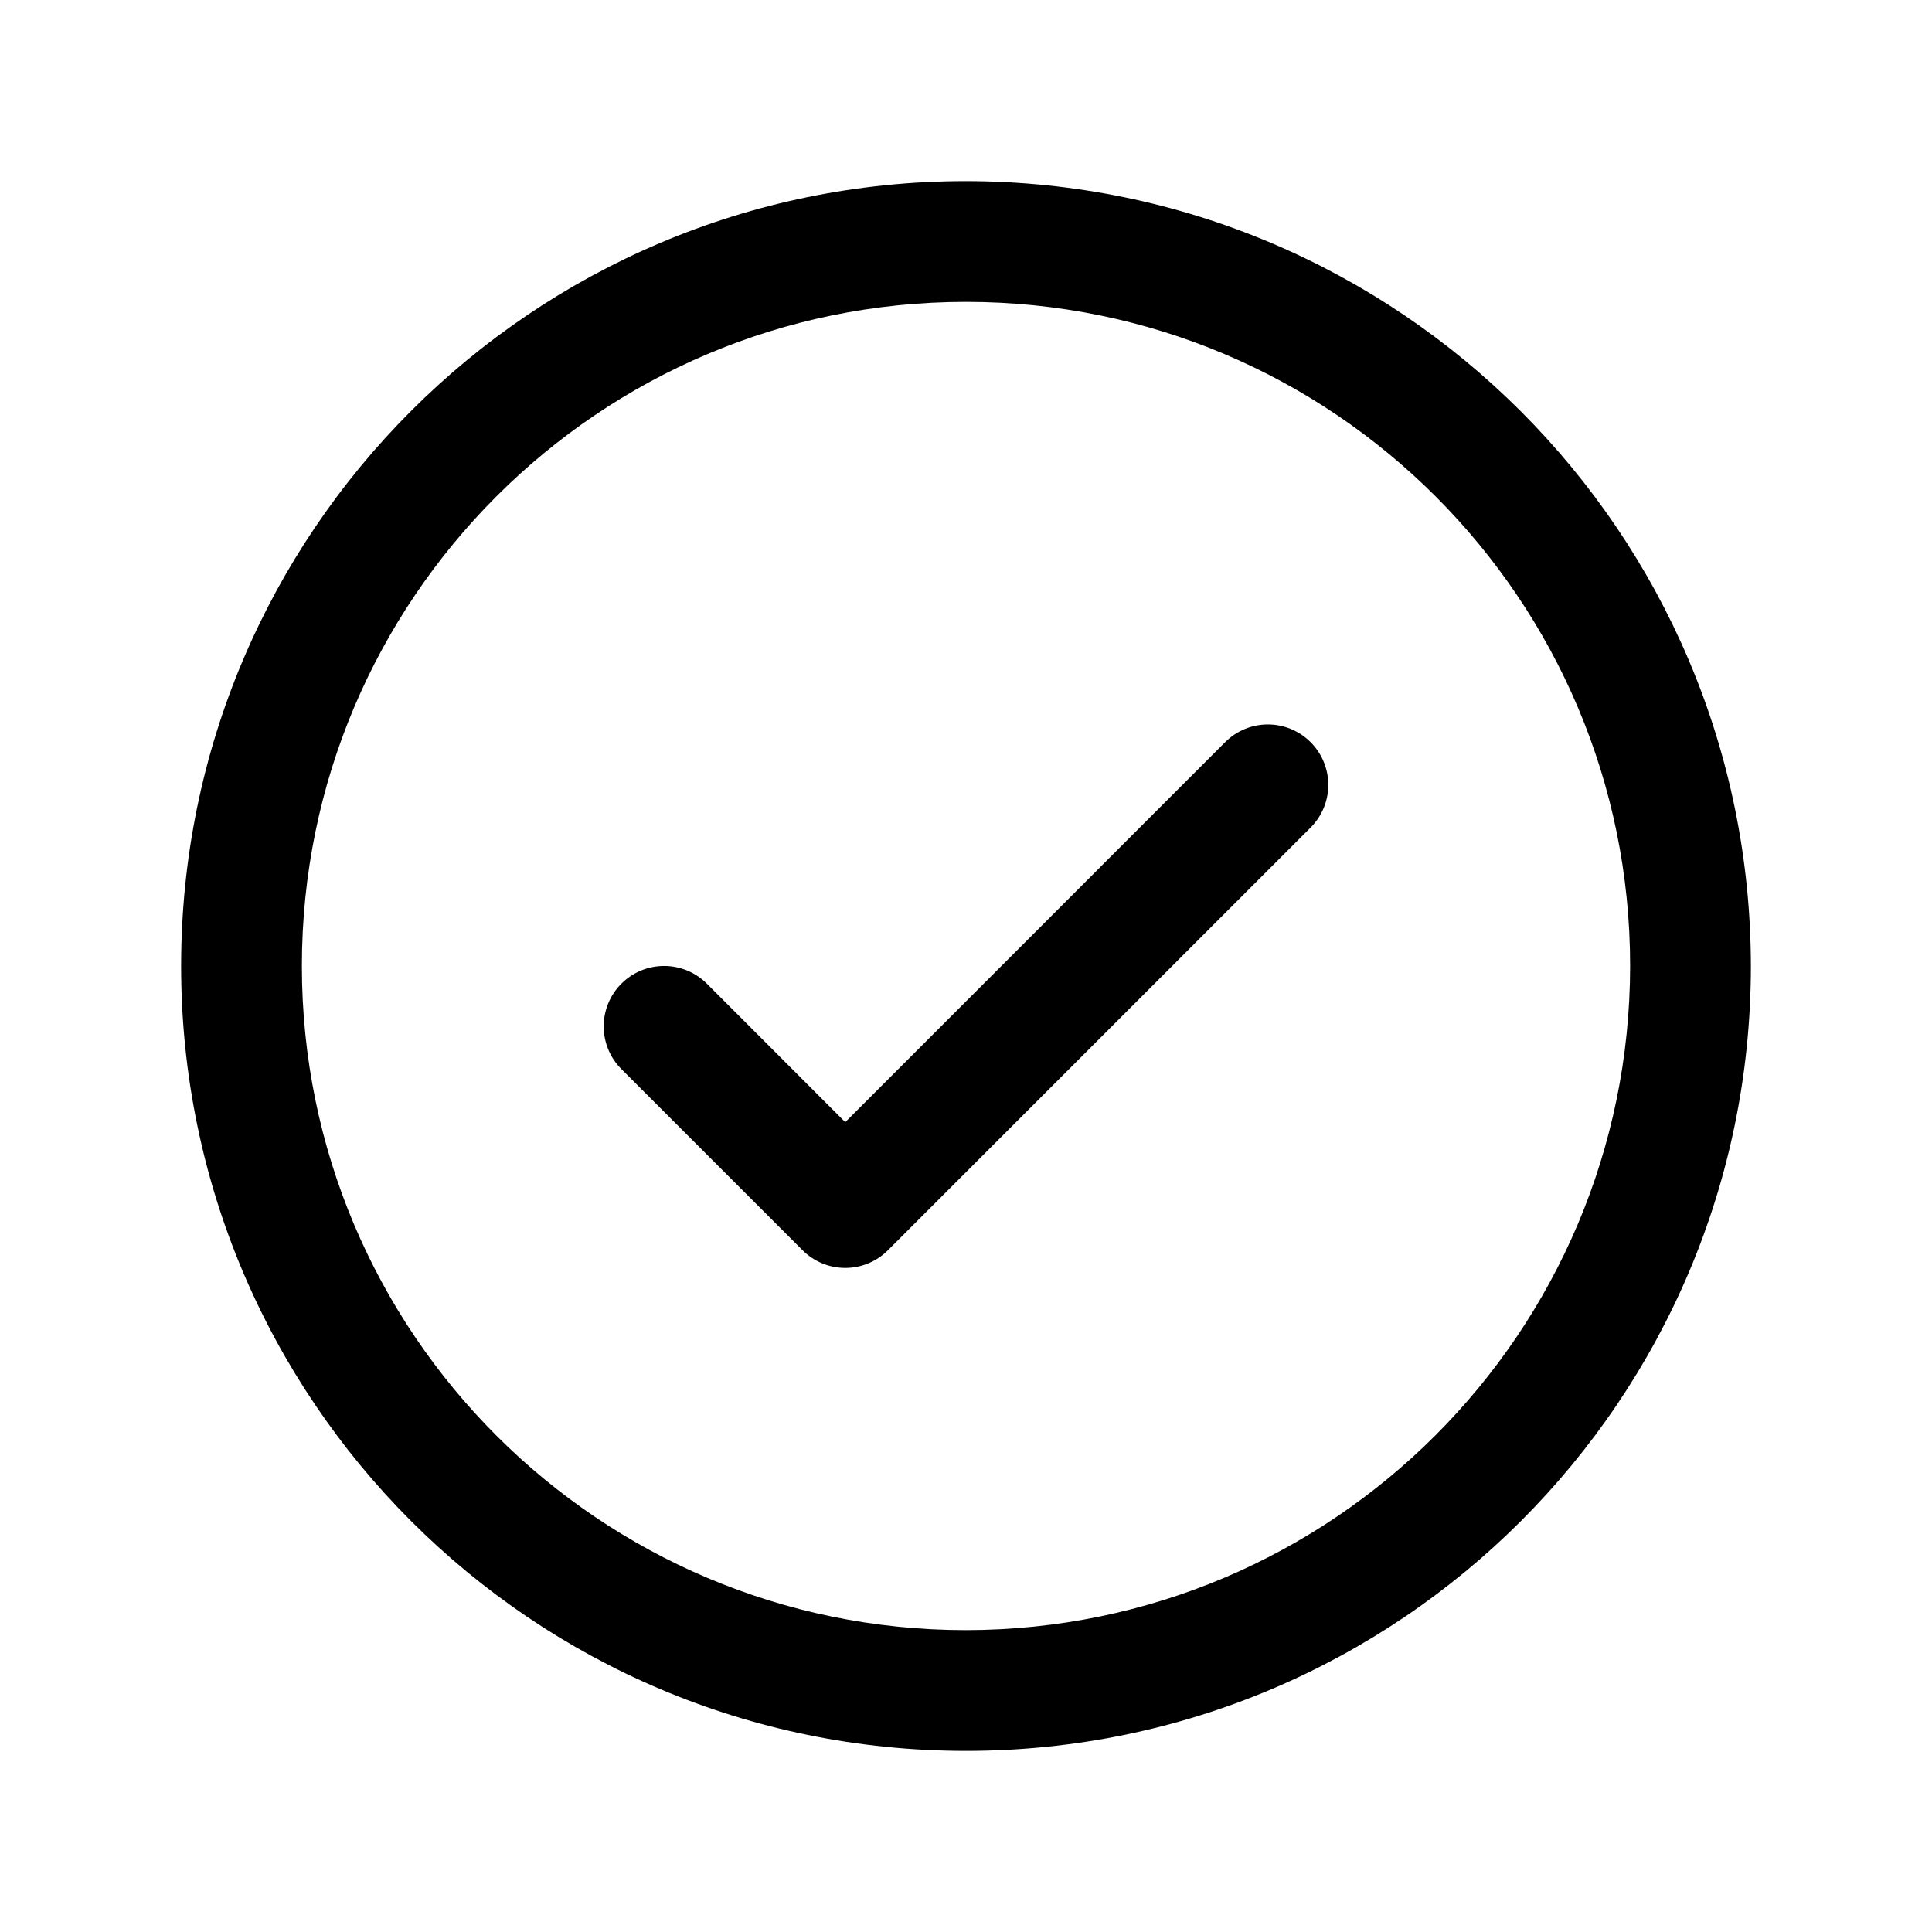
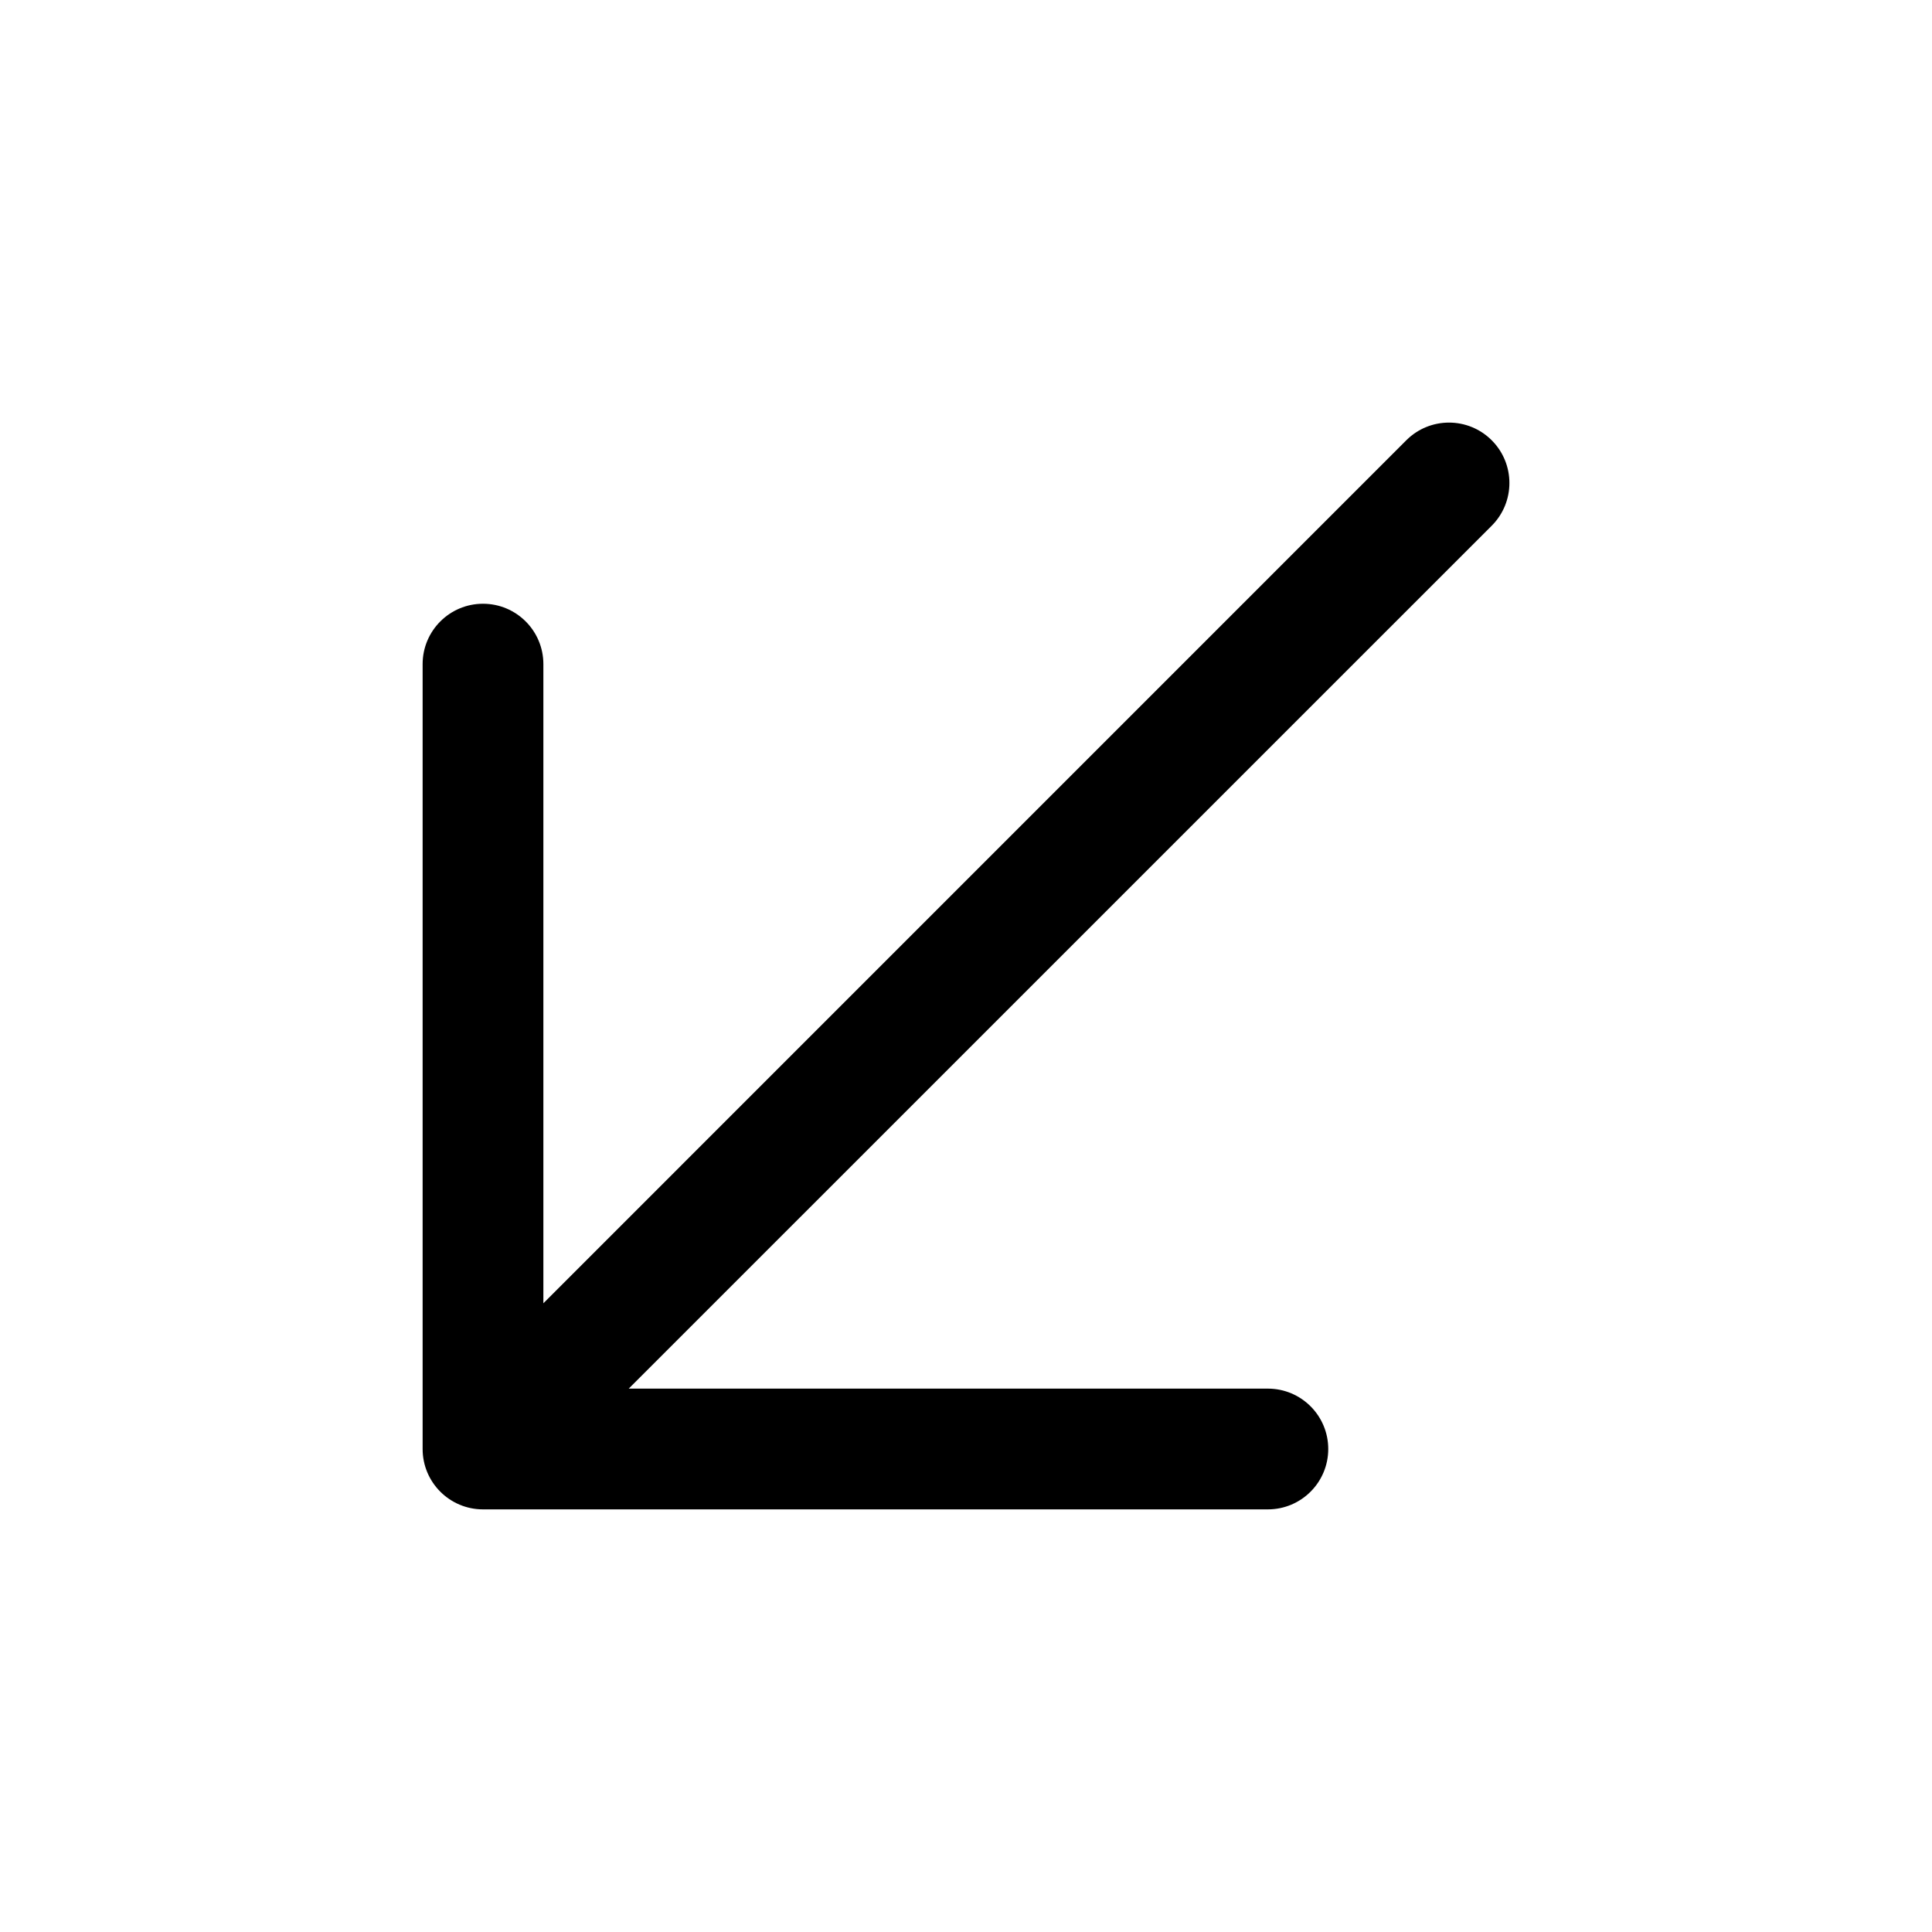
<svg xmlns="http://www.w3.org/2000/svg" viewBox="0 0 24 24" fill="currentColor">
  <g transform="scale(0.09375)">
-     <path d="M173.66,98.34a8,8,0,0,1,0,11.32l-56,56a8,8,0,0,1-11.32,0l-24-24a8,8,0,0,1,11.32-11.32L112,148.69l50.34-50.35A8,8,0,0,1,173.66,98.34ZM232,128A104,104,0,1,1,128,24,104.11,104.11,0,0,1,232,128Zm-16,0a88,88,0,1,0-88,88A88.1,88.1,0,0,0,216,128Z" />
+     <path d="M197.66,69.66,83.31,184H168a8,8,0,0,1,0,16H64a8,8,0,0,1-8-8V88a8,8,0,0,1,16,0v84.69L186.34,58.34a8,8,0,0,1,11.32,11.32Z" />
  </g>
</svg>
